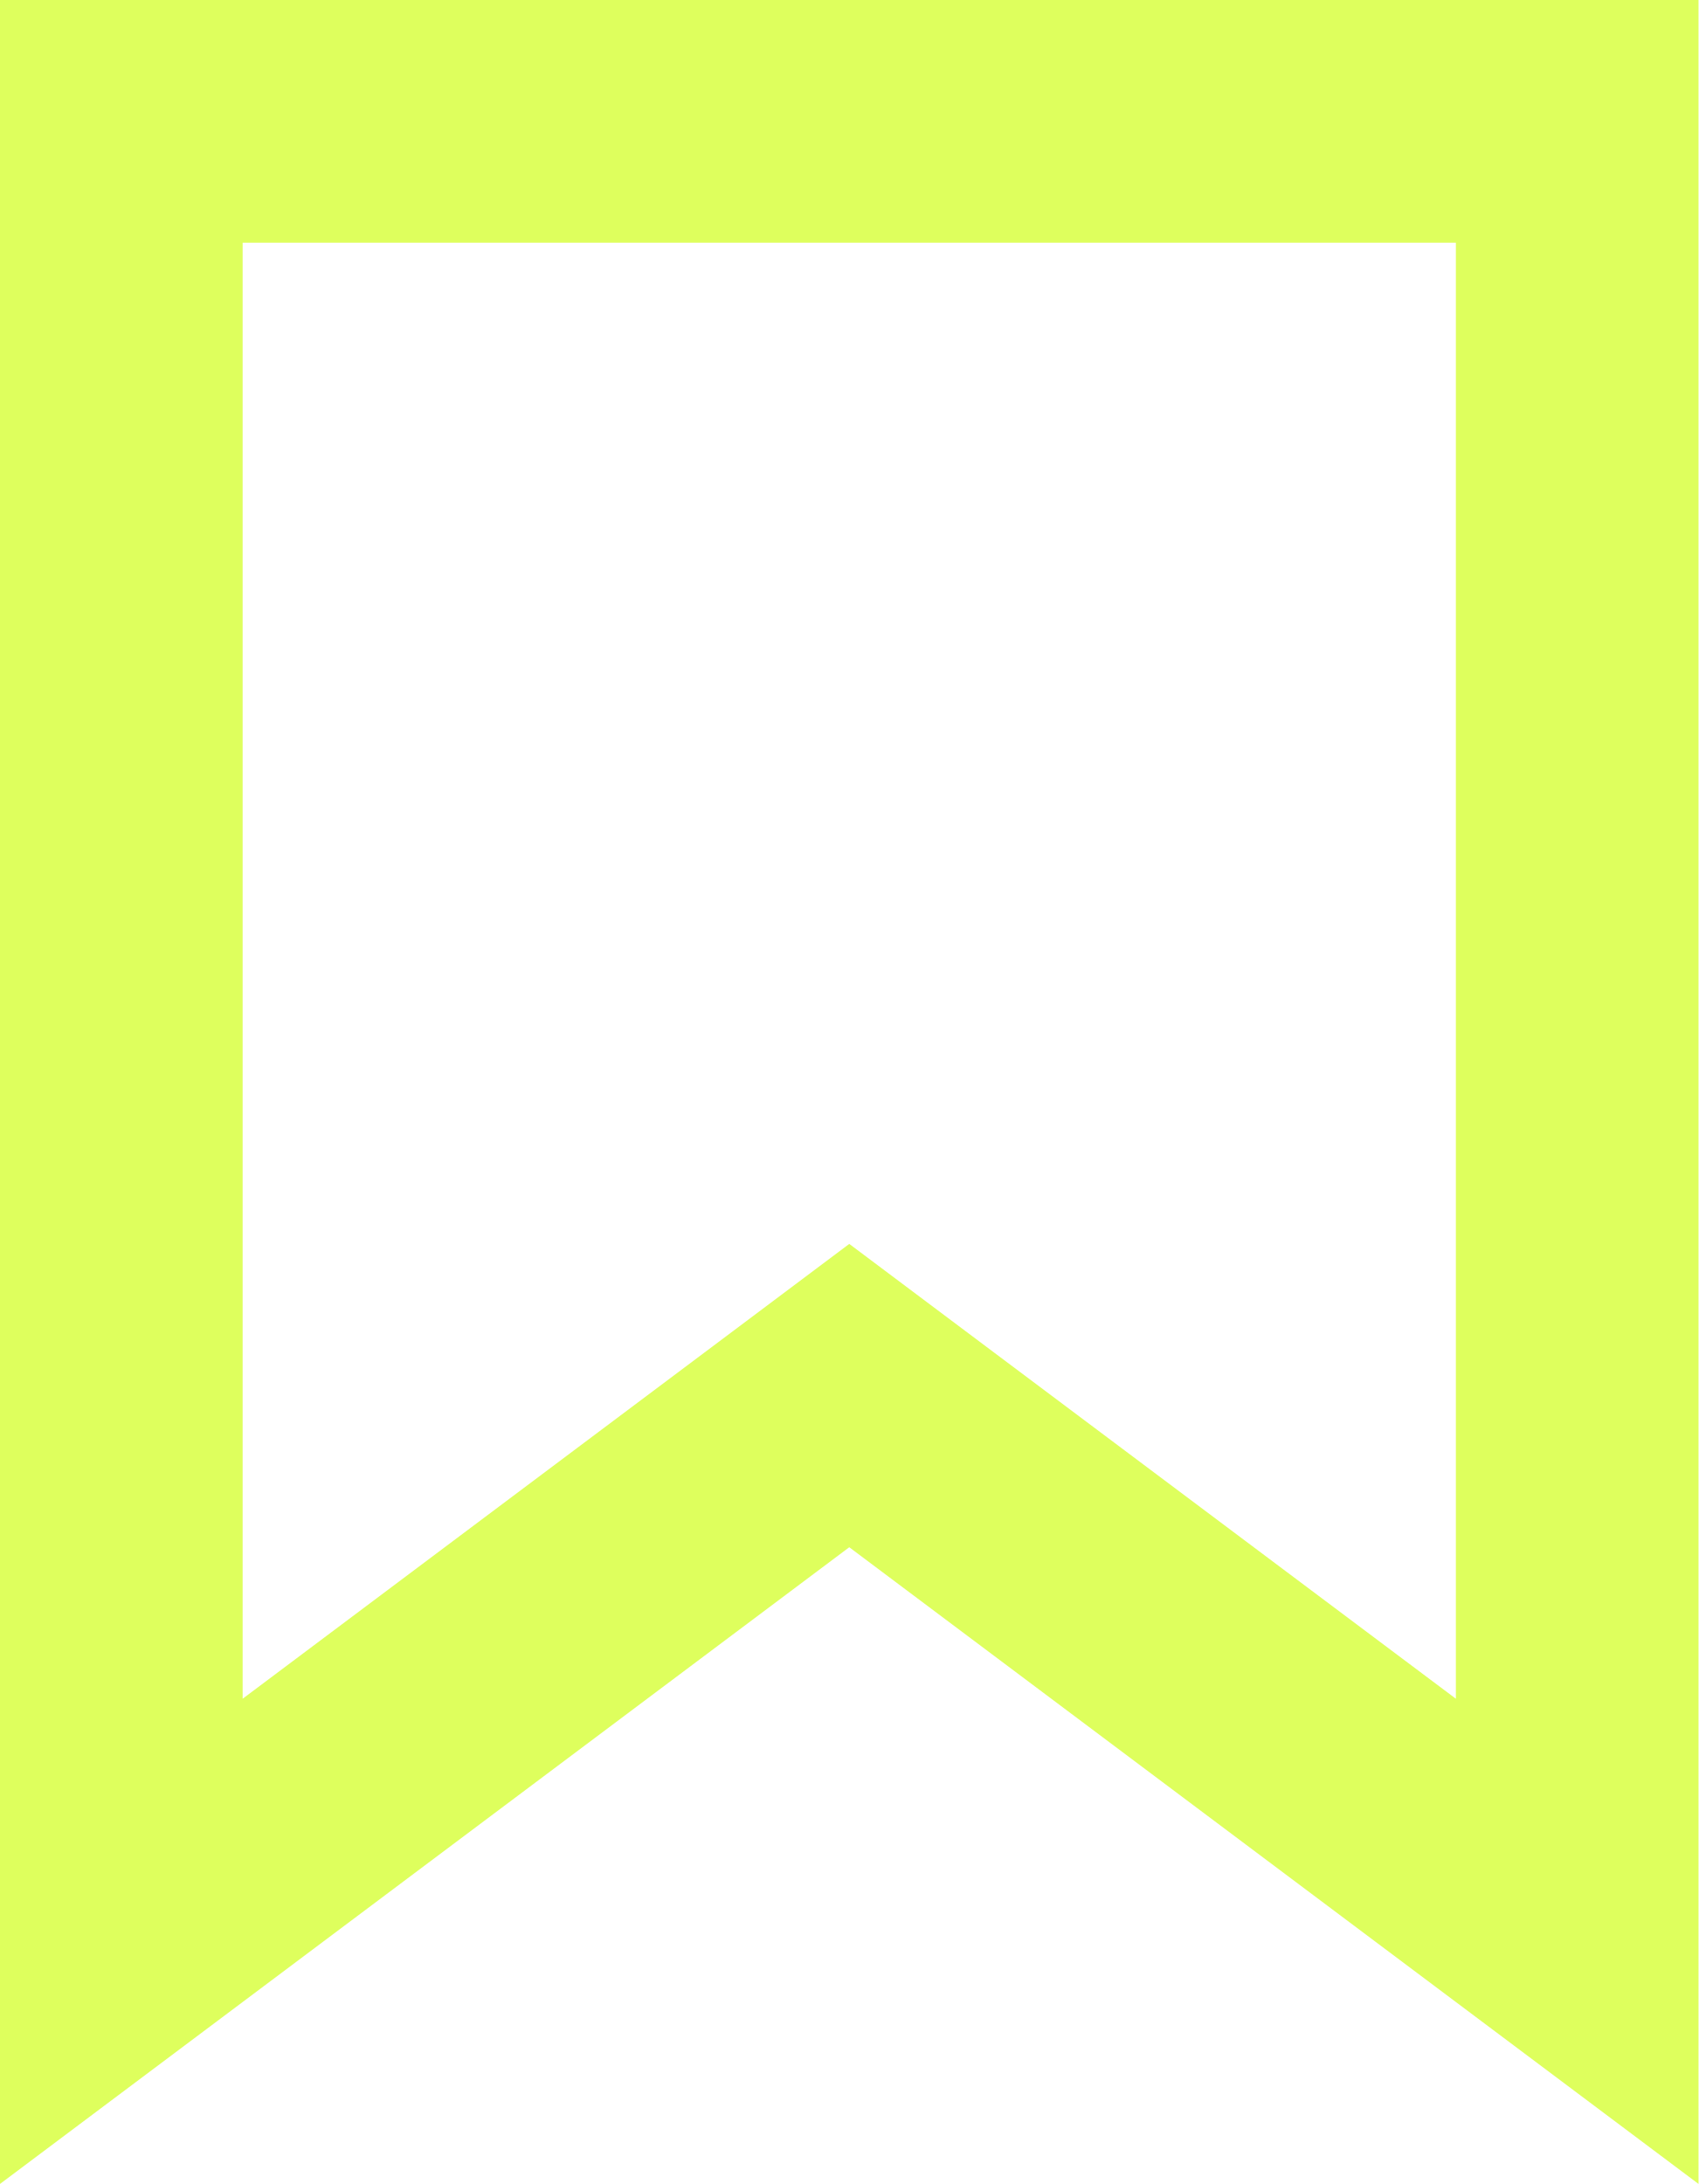
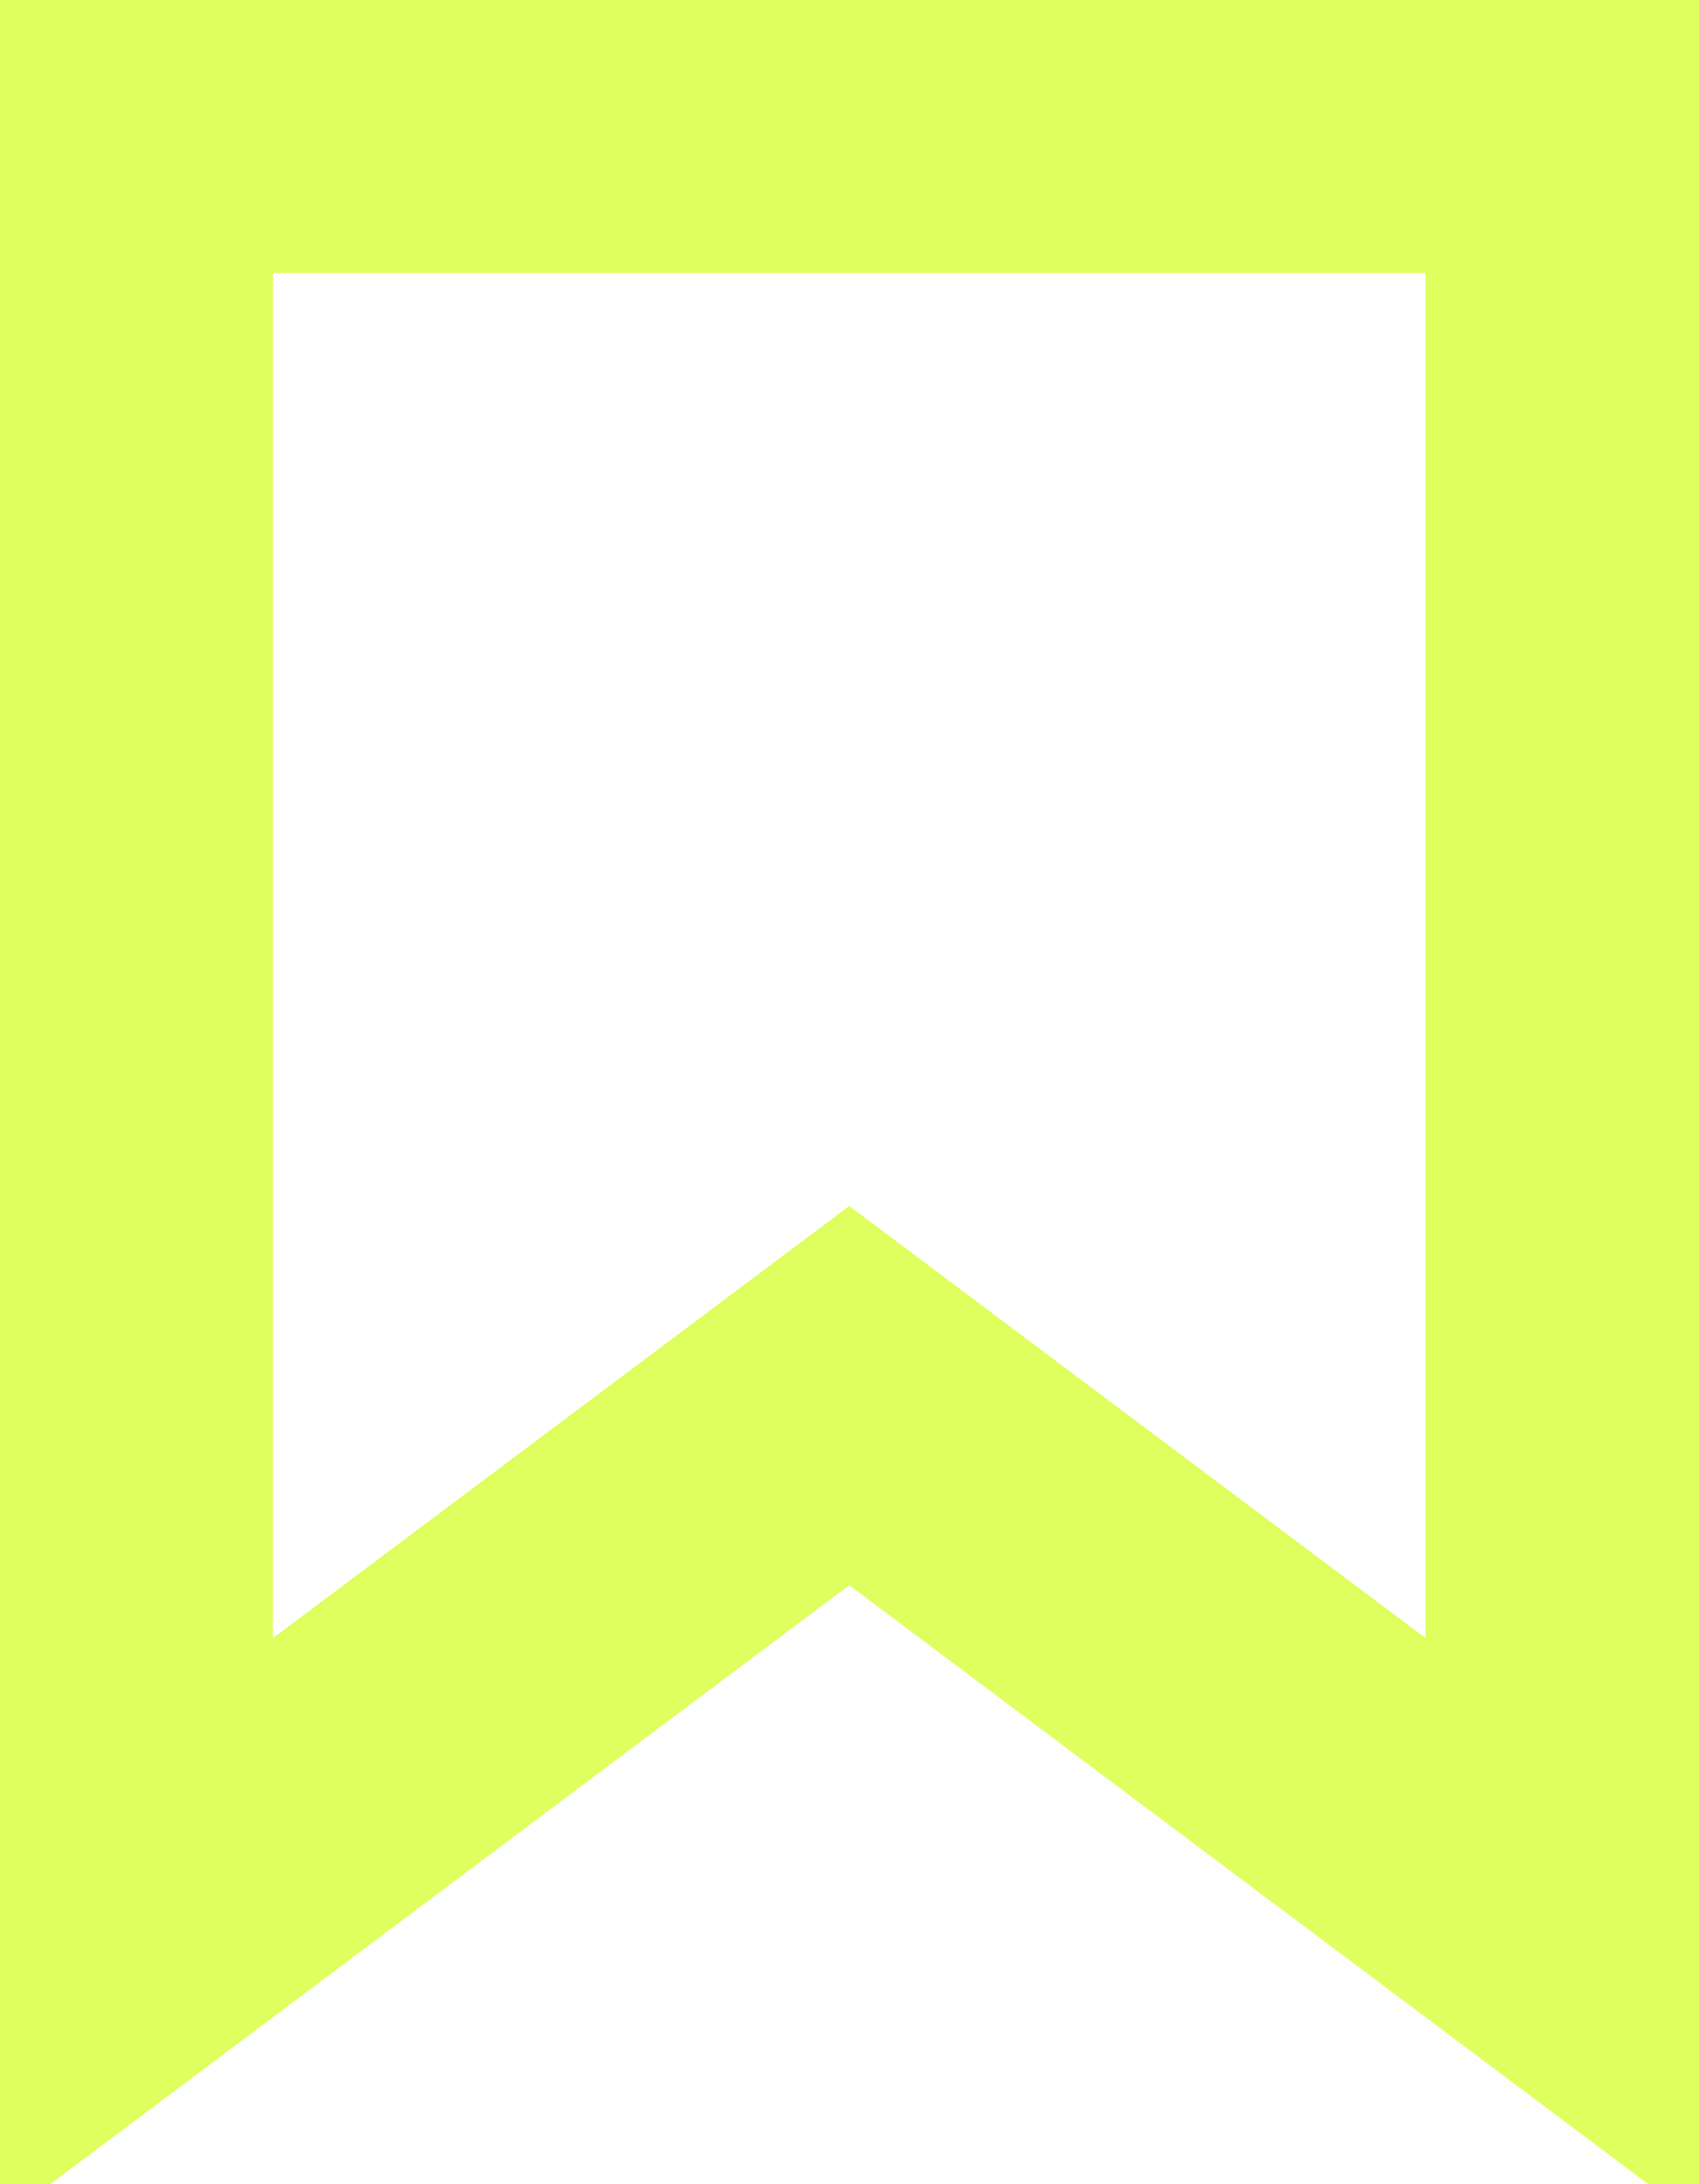
<svg xmlns="http://www.w3.org/2000/svg" width="current" height="current" viewBox="0 0 14 18" fill="none">
-   <path d="M6.4 11.952L1 16V1H13V16L7.6 11.952L7 11.502L6.4 11.952Z" stroke="#DEFF5D" stroke-width="2" stroke-linecap="round" />
+   <path d="M6.4 11.952L1 16V1H13V16L7.6 11.952L7 11.502L6.4 11.952Z" stroke="#DEFF5D" stroke-width="2.5" stroke-linecap="round" />
</svg>
